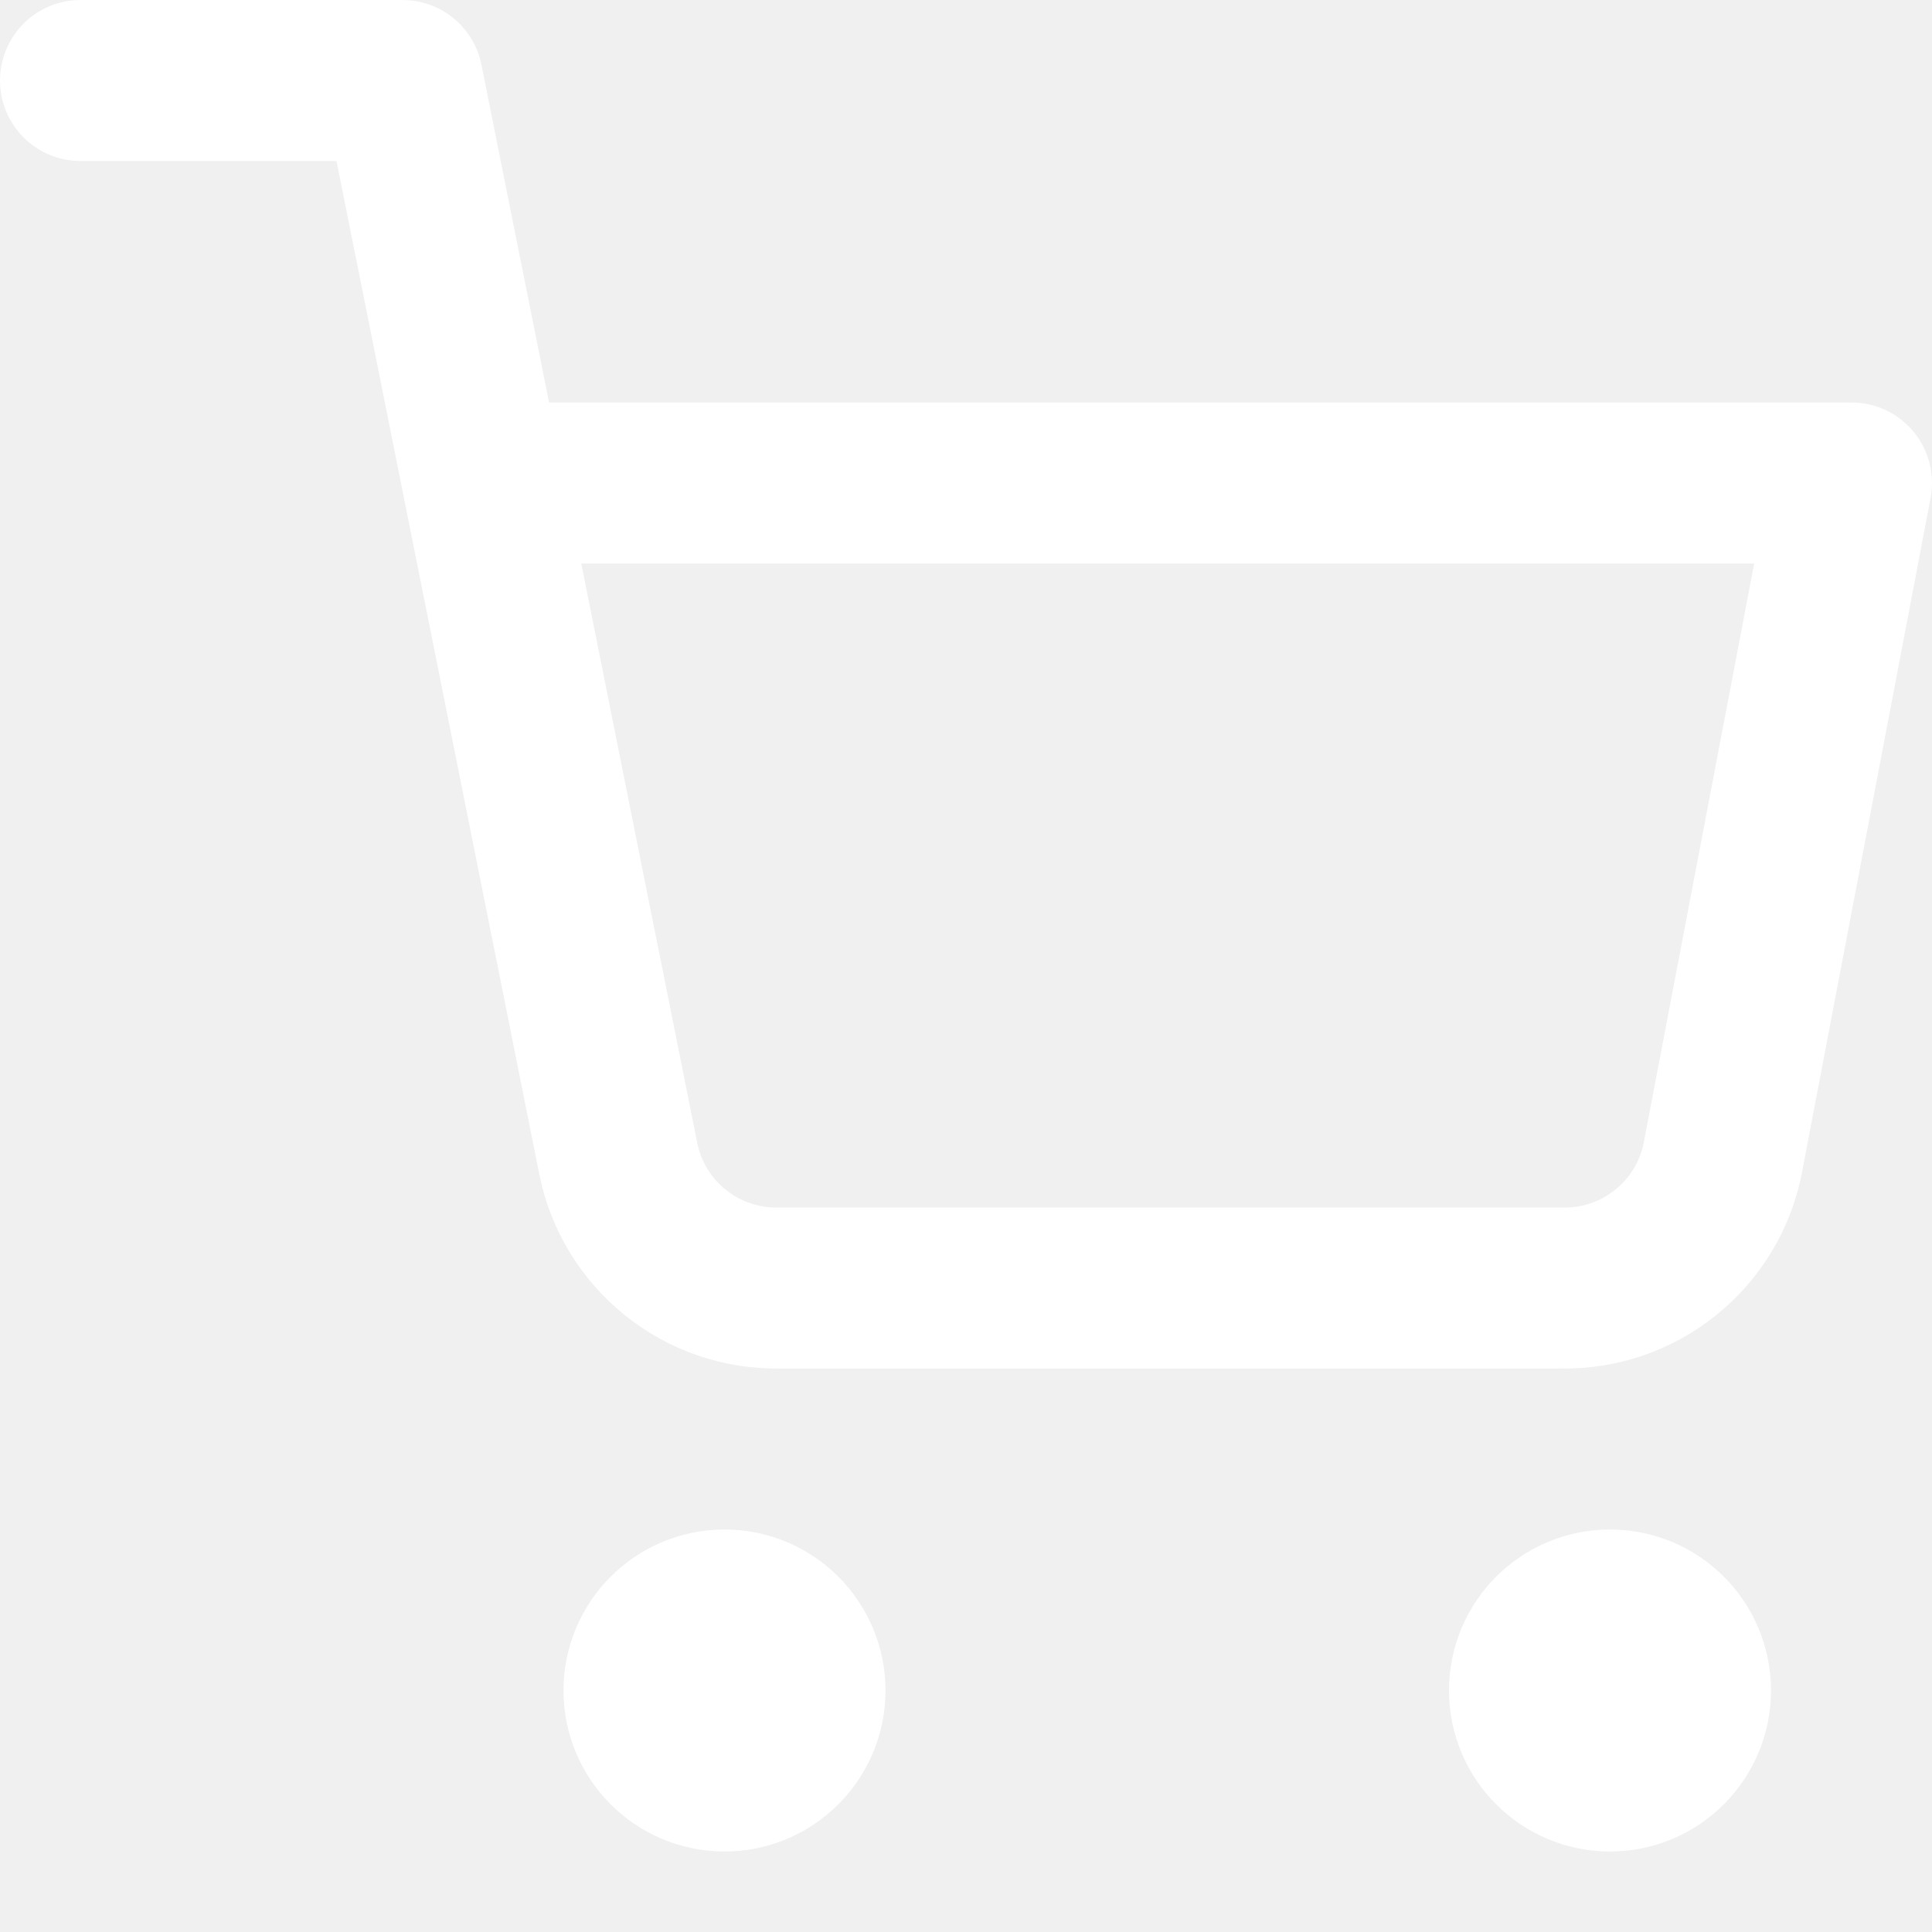
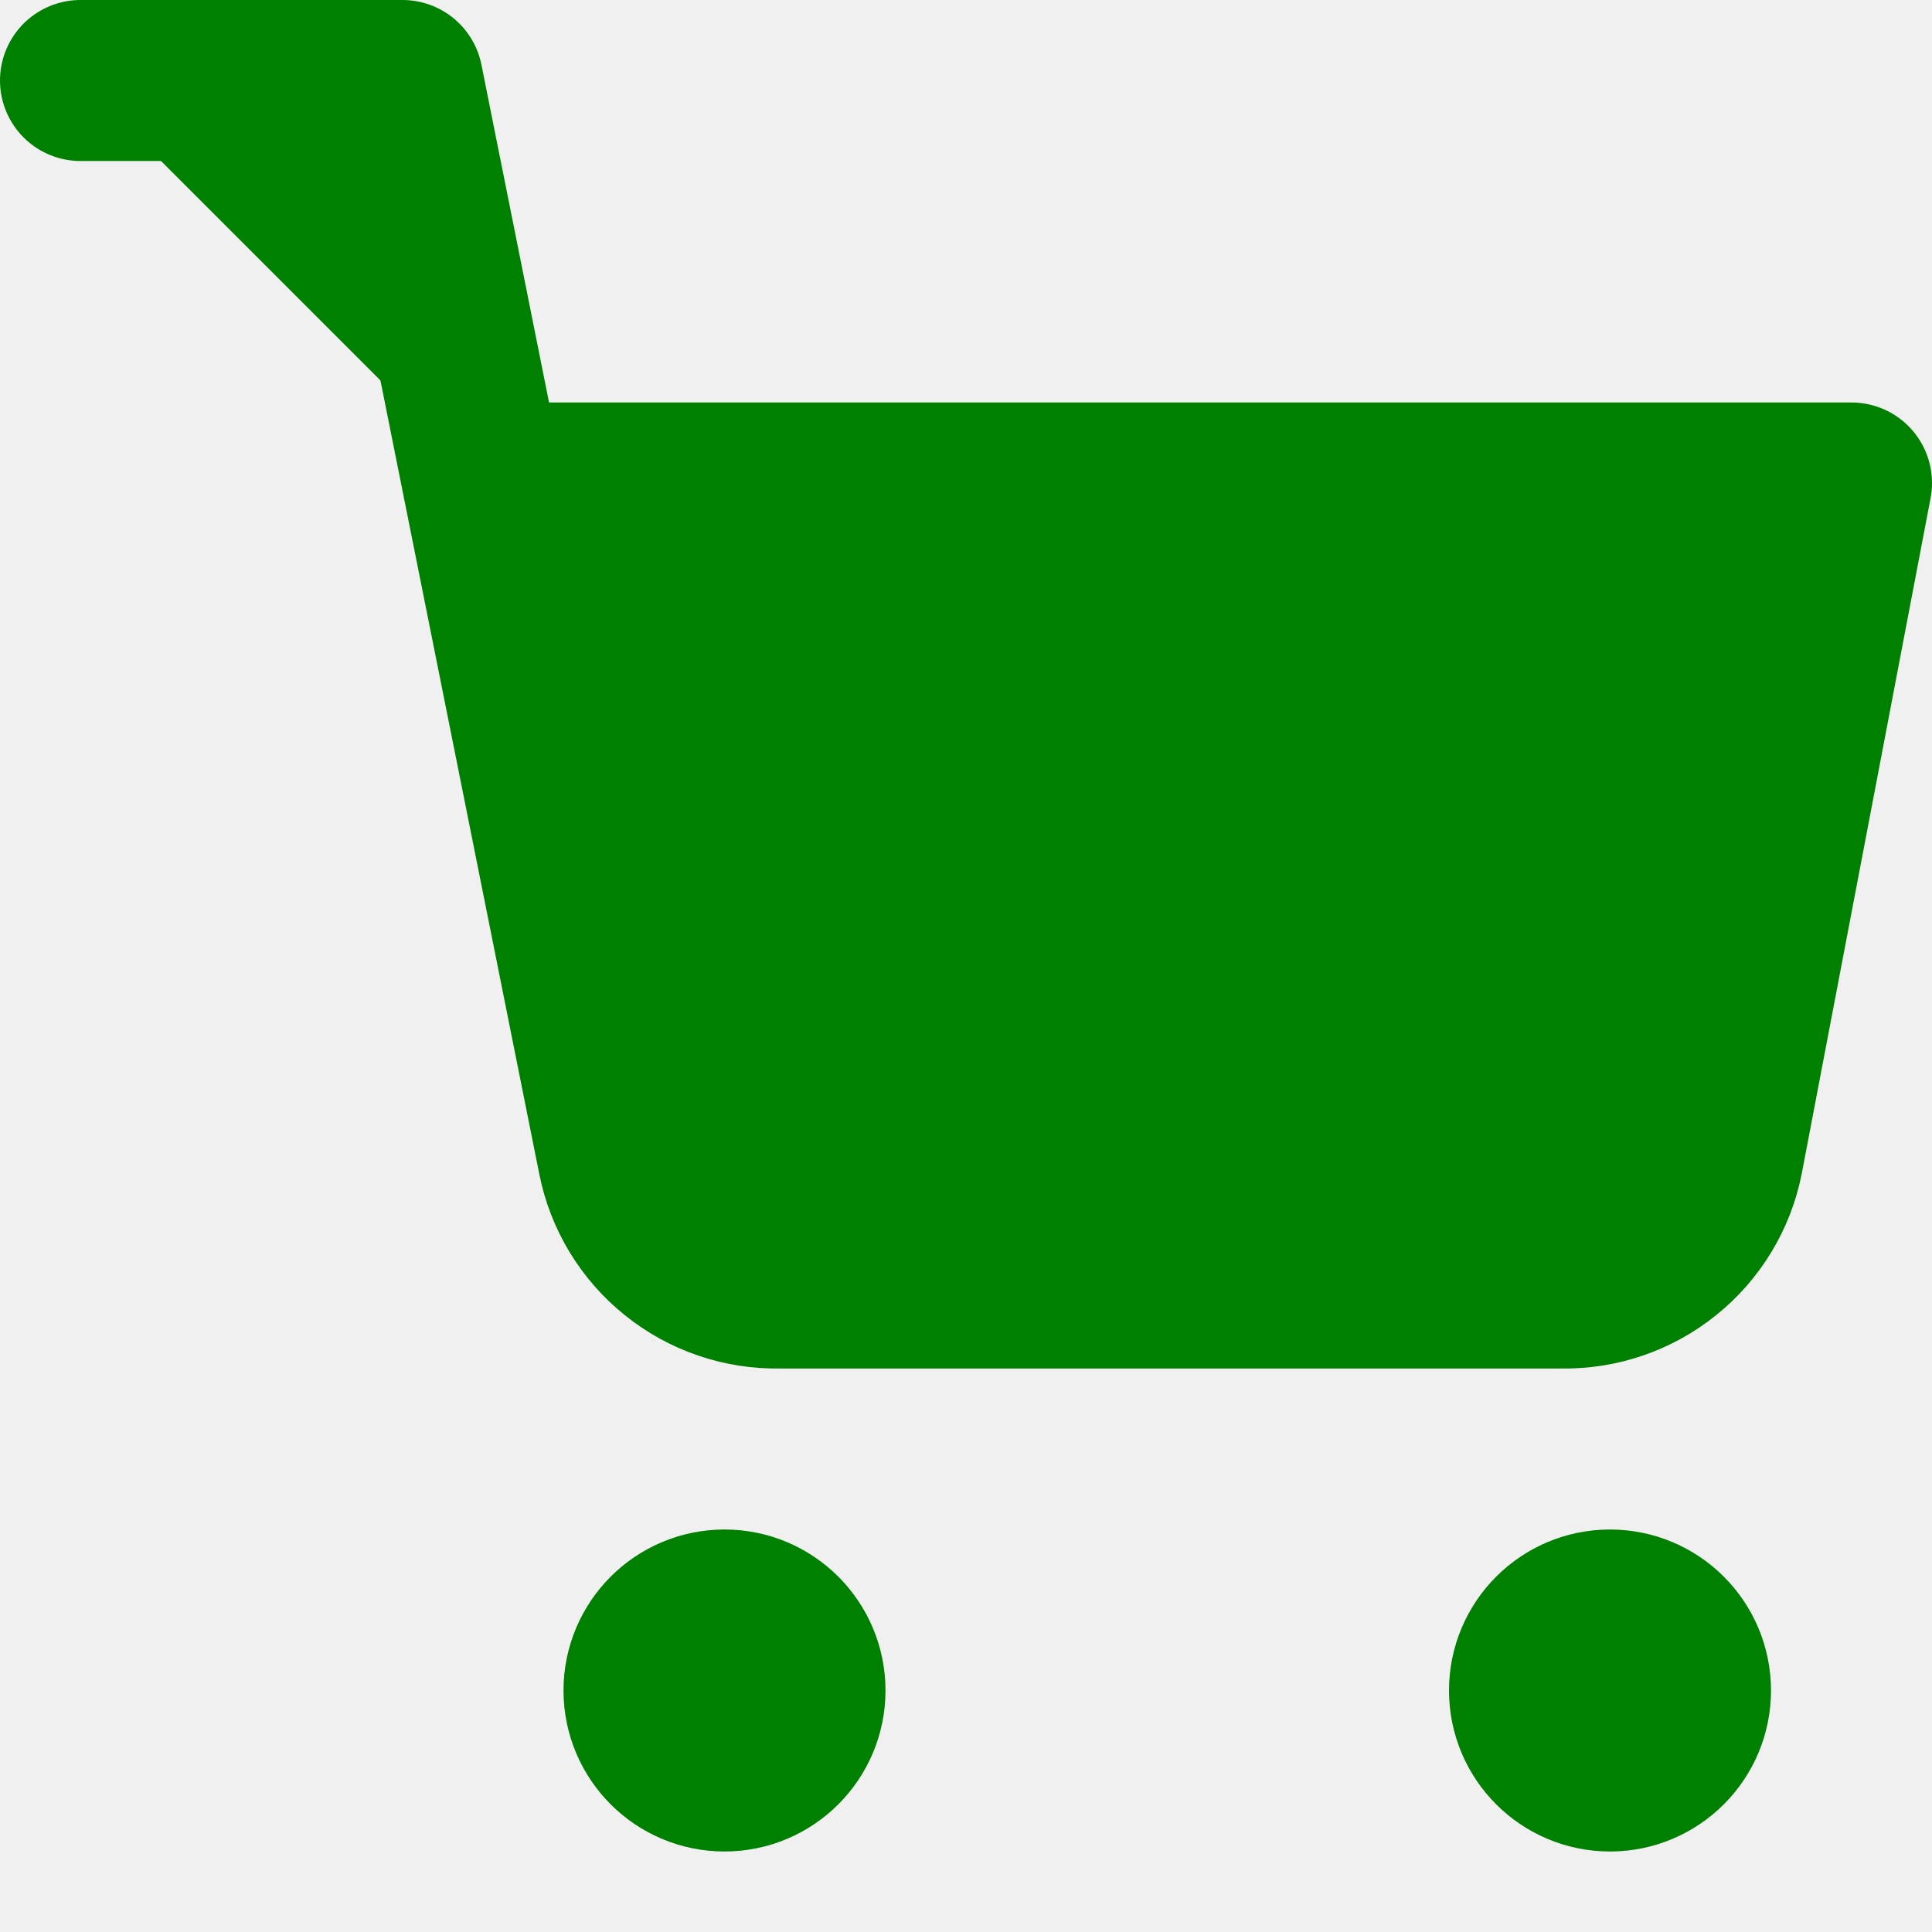
- <svg xmlns="http://www.w3.org/2000/svg" width="24" height="24" viewBox="0 0 24 24" fill="none">
-   <path d="M9 22C9.552 22 10 21.552 10 21C10 20.448 9.552 20 9 20C8.448 20 8 20.448 8 21C8 21.552 8.448 22 9 22Z" stroke="white" stroke-width="2" stroke-linecap="round" stroke-linejoin="round" />
-   <path d="M20 22C20.552 22 21 21.552 21 21C21 20.448 20.552 20 20 20C19.448 20 19 20.448 19 21C19 21.552 19.448 22 20 22Z" stroke="white" stroke-width="2" stroke-linecap="round" stroke-linejoin="round" />
-   <path d="M1 1H5L7.68 14.39C7.771 14.85 8.022 15.264 8.388 15.558C8.753 15.853 9.211 16.009 9.68 16H19.4C19.869 16.009 20.327 15.853 20.692 15.558C21.058 15.264 21.309 14.85 21.4 14.39L23 6H6" stroke="white" stroke-width="2" stroke-linecap="round" stroke-linejoin="round" />
+ <svg xmlns="http://www.w3.org/2000/svg" width="24" height="24" viewBox="0 0 24 24" fill="green">
+   <path d="M9 22C9.552 22 10 21.552 10 21C10 20.448 9.552 20 9 20C8.448 20 8 20.448 8 21C8 21.552 8.448 22 9 22Z" stroke="green" stroke-width="2" stroke-linecap="round" stroke-linejoin="round" />
+   <path d="M20 22C20.552 22 21 21.552 21 21C21 20.448 20.552 20 20 20C19.448 20 19 20.448 19 21C19 21.552 19.448 22 20 22Z" stroke="green" stroke-width="2" stroke-linecap="round" stroke-linejoin="round" />
+   <path d="M1 1H5L7.68 14.39C7.771 14.85 8.022 15.264 8.388 15.558C8.753 15.853 9.211 16.009 9.68 16H19.4C19.869 16.009 20.327 15.853 20.692 15.558C21.058 15.264 21.309 14.85 21.4 14.39L23 6H6" stroke="green" stroke-width="2" stroke-linecap="round" stroke-linejoin="round" />
</svg>
